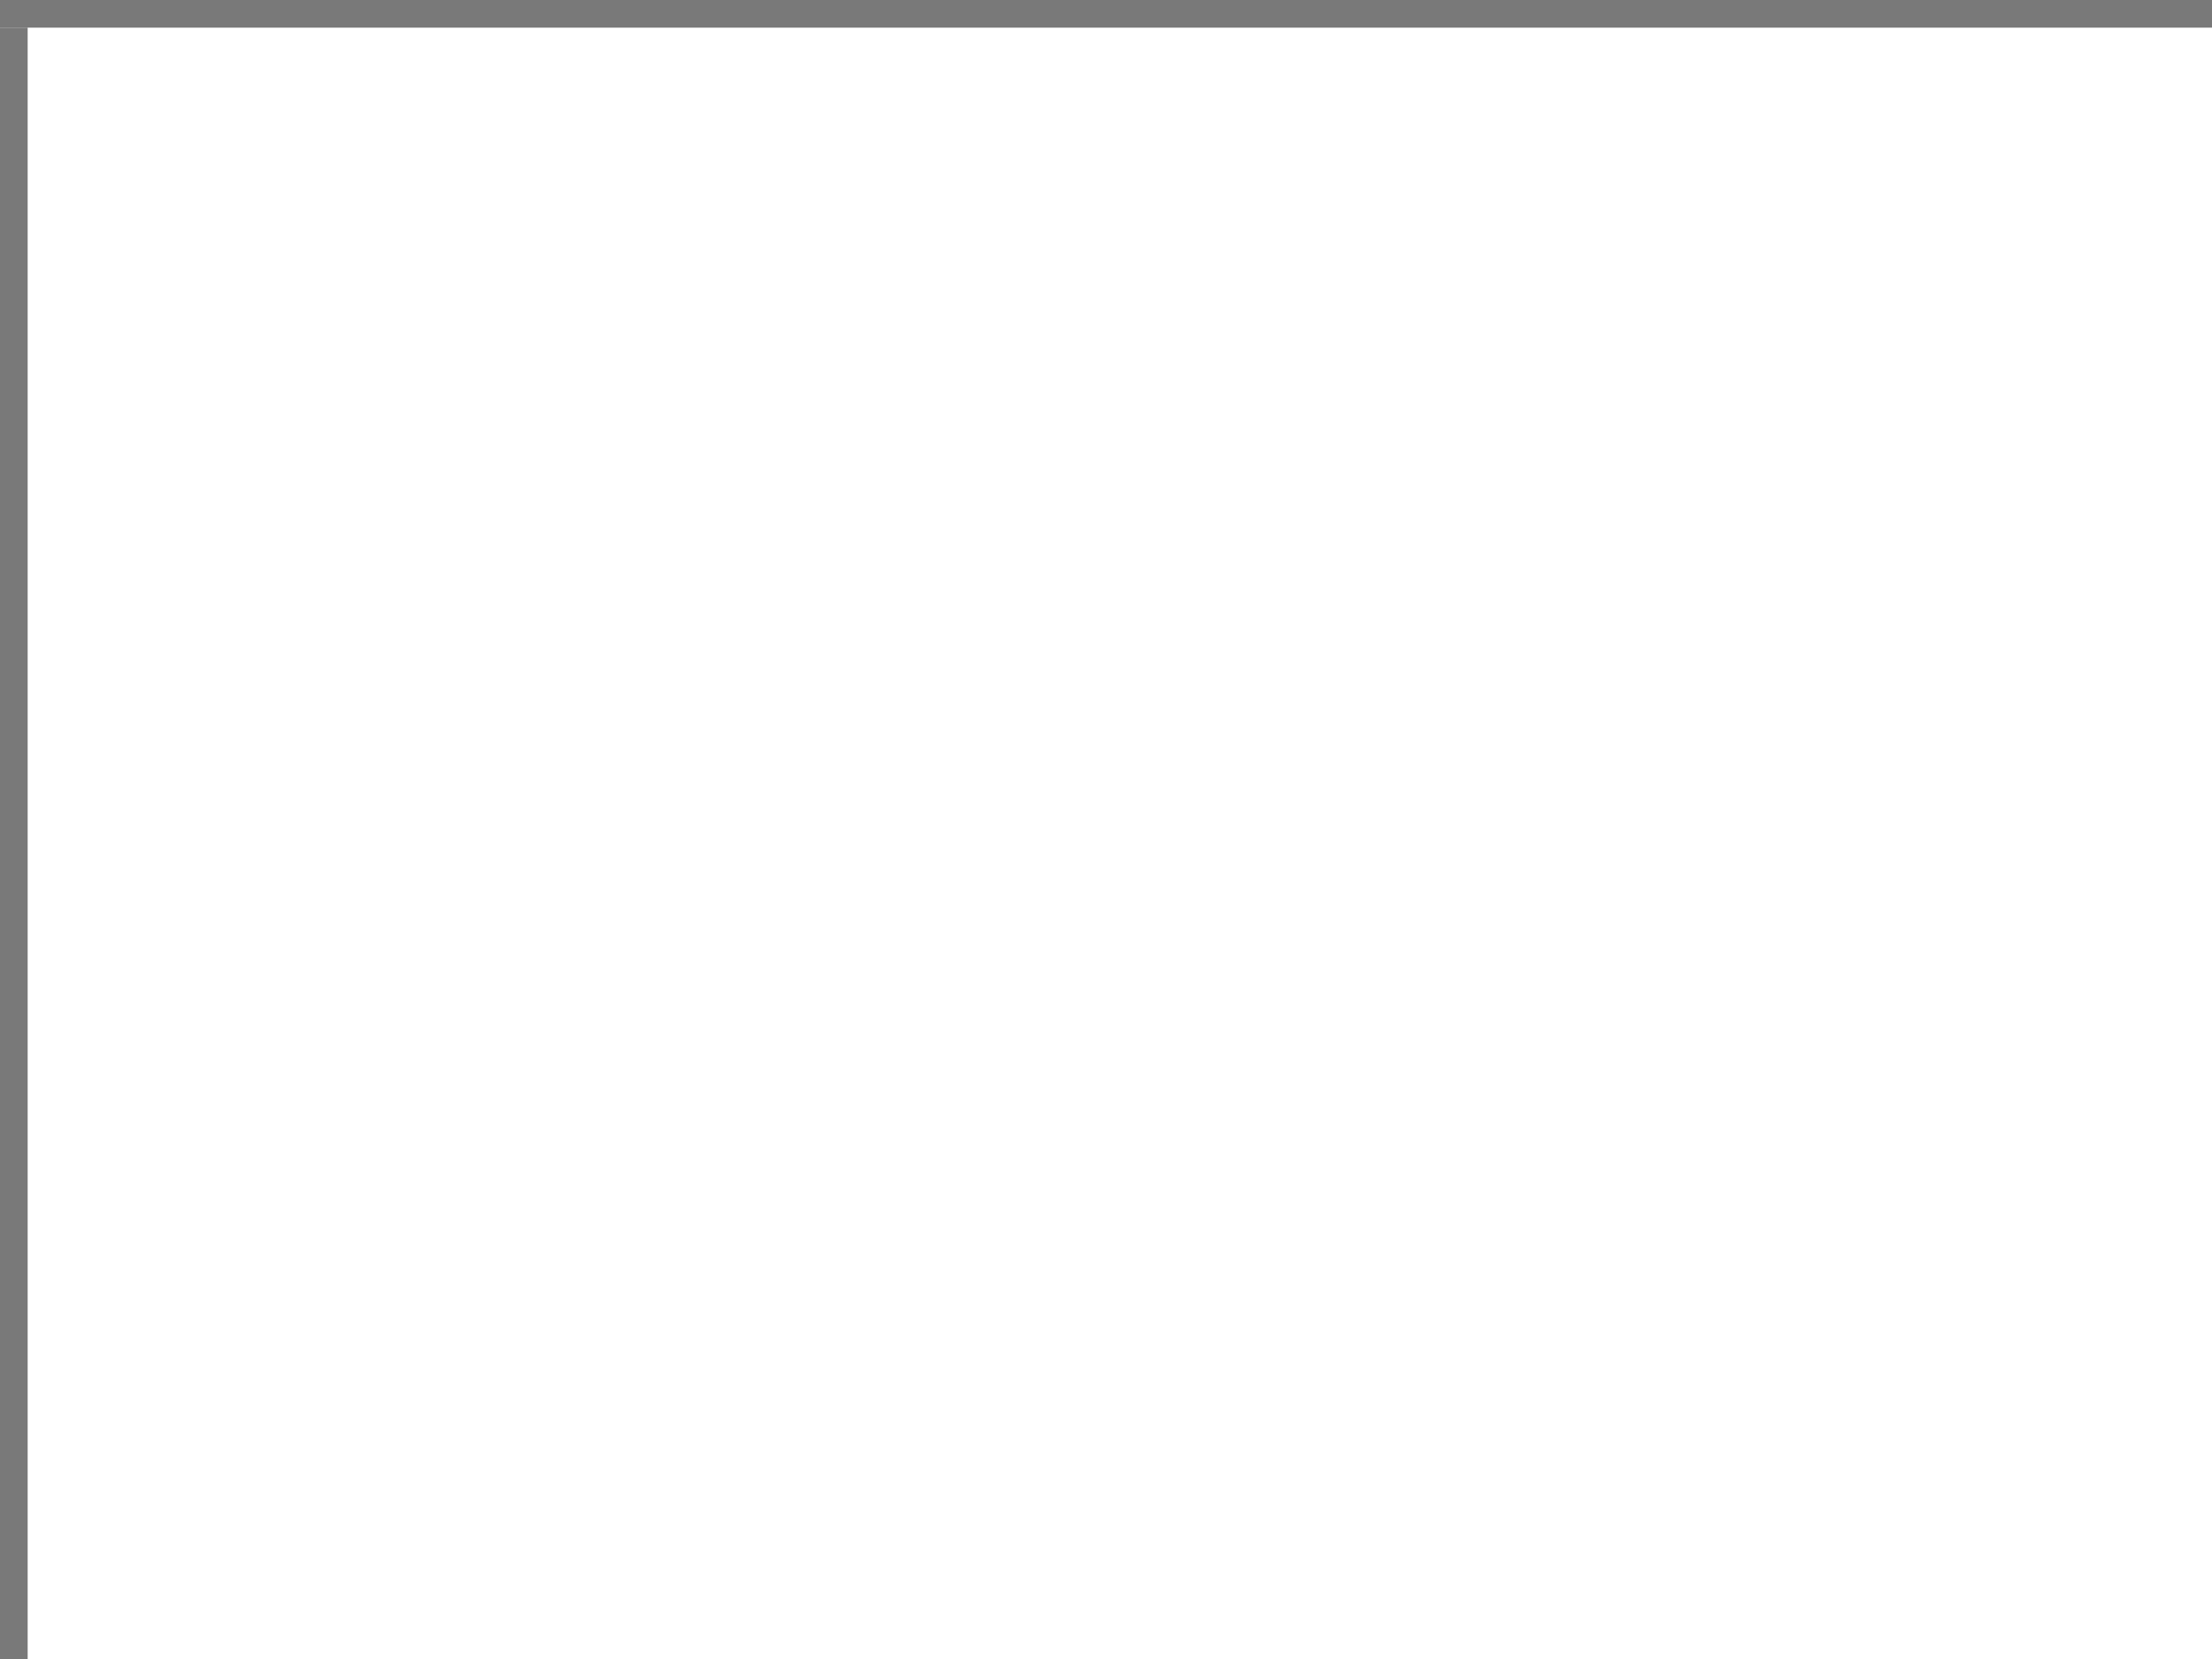
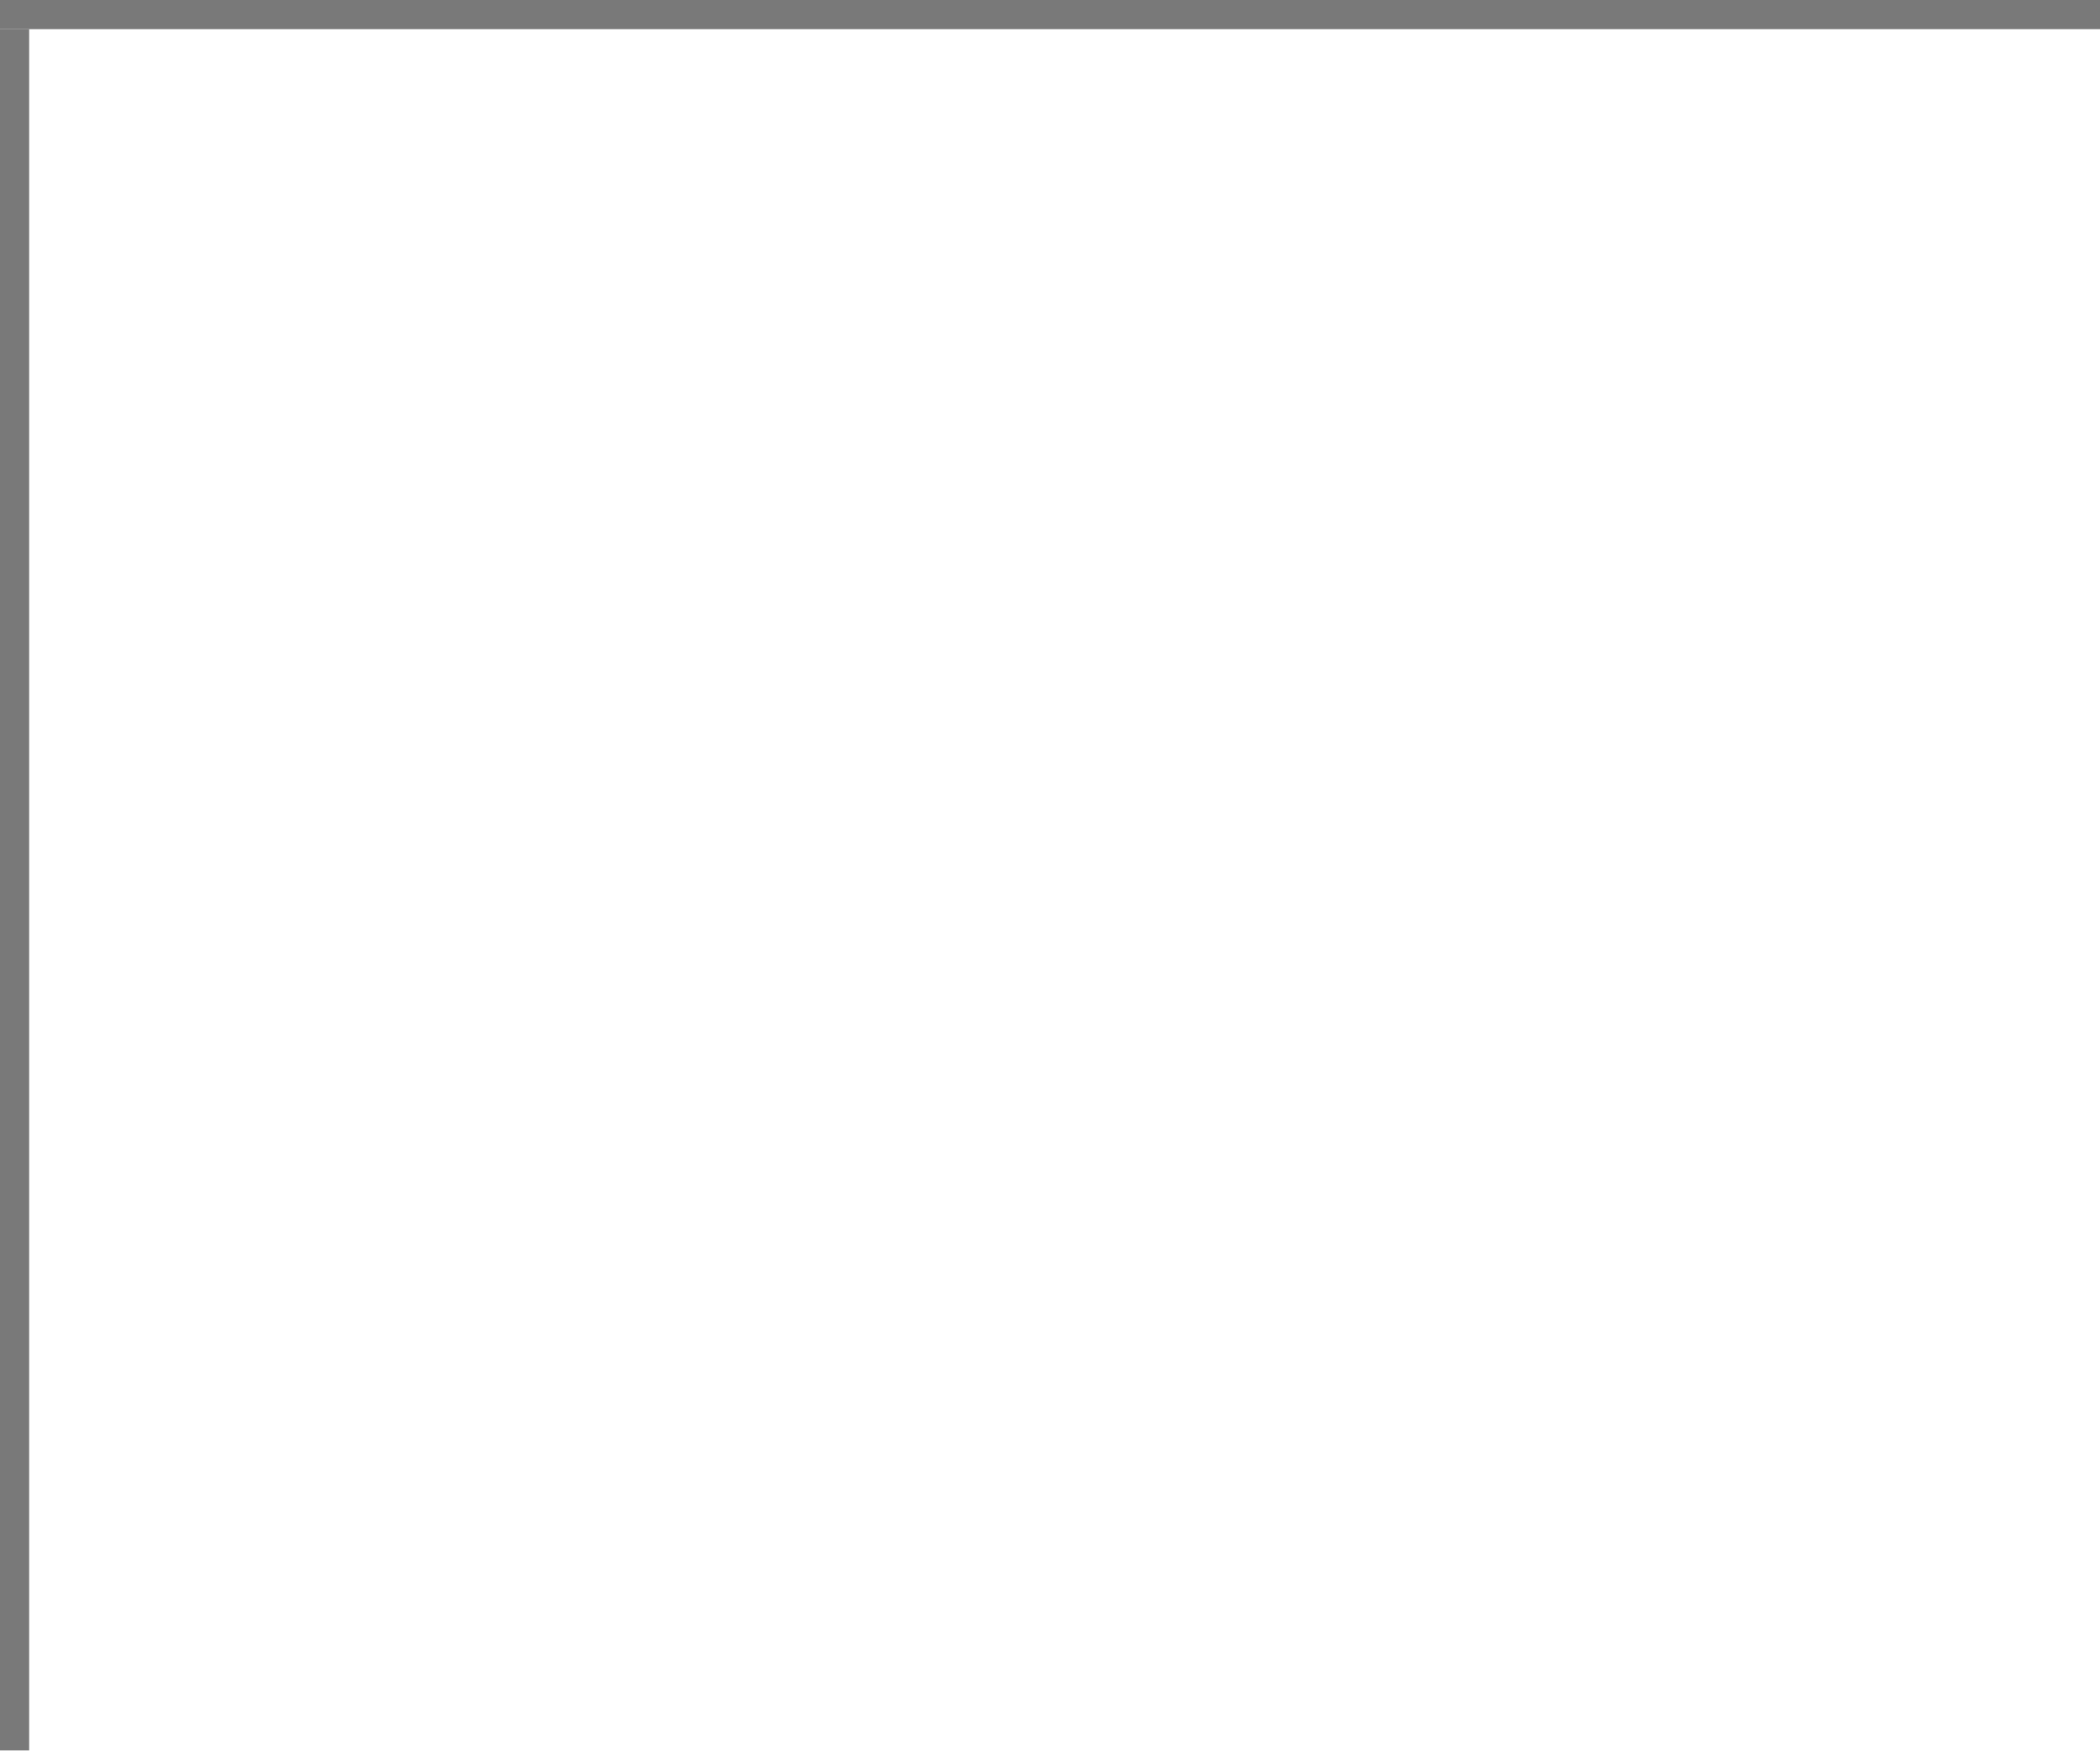
- <svg xmlns="http://www.w3.org/2000/svg" version="1.1" width="80px" height="60px" viewBox="720 30 80 60">
-   <path d="M 1 1  L 80 1  L 80 60  L 1 60  L 1 1  Z " fill-rule="nonzero" fill="rgba(255, 255, 255, 1)" stroke="none" transform="matrix(1 0 0 1 720 30 )" class="fill" />
-   <path d="M 0.5 1  L 0.5 60  " stroke-width="1" stroke-dasharray="0" stroke="rgba(121, 121, 121, 1)" fill="none" transform="matrix(1 0 0 1 720 30 )" class="stroke" />
-   <path d="M 0 0.5  L 80 0.5  " stroke-width="1" stroke-dasharray="0" stroke="rgba(121, 121, 121, 1)" fill="none" transform="matrix(1 0 0 1 720 30 )" class="stroke" />
+ <svg xmlns="http://www.w3.org/2000/svg" version="1.1" width="72px" height="60px" viewBox="477 30 72 60">
+   <path d="M 1 1  L 72 1  L 72 60  L 1 60  L 1 1  Z " fill-rule="nonzero" fill="rgba(255, 255, 255, 1)" stroke="none" transform="matrix(1 0 0 1 477 30 )" class="fill" />
+   <path d="M 0.5 1  L 0.5 60  " stroke-width="1" stroke-dasharray="0" stroke="rgba(121, 121, 121, 1)" fill="none" transform="matrix(1 0 0 1 477 30 )" class="stroke" />
+   <path d="M 0 0.5  L 72 0.5  " stroke-width="1" stroke-dasharray="0" stroke="rgba(121, 121, 121, 1)" fill="none" transform="matrix(1 0 0 1 477 30 )" class="stroke" />
</svg>
